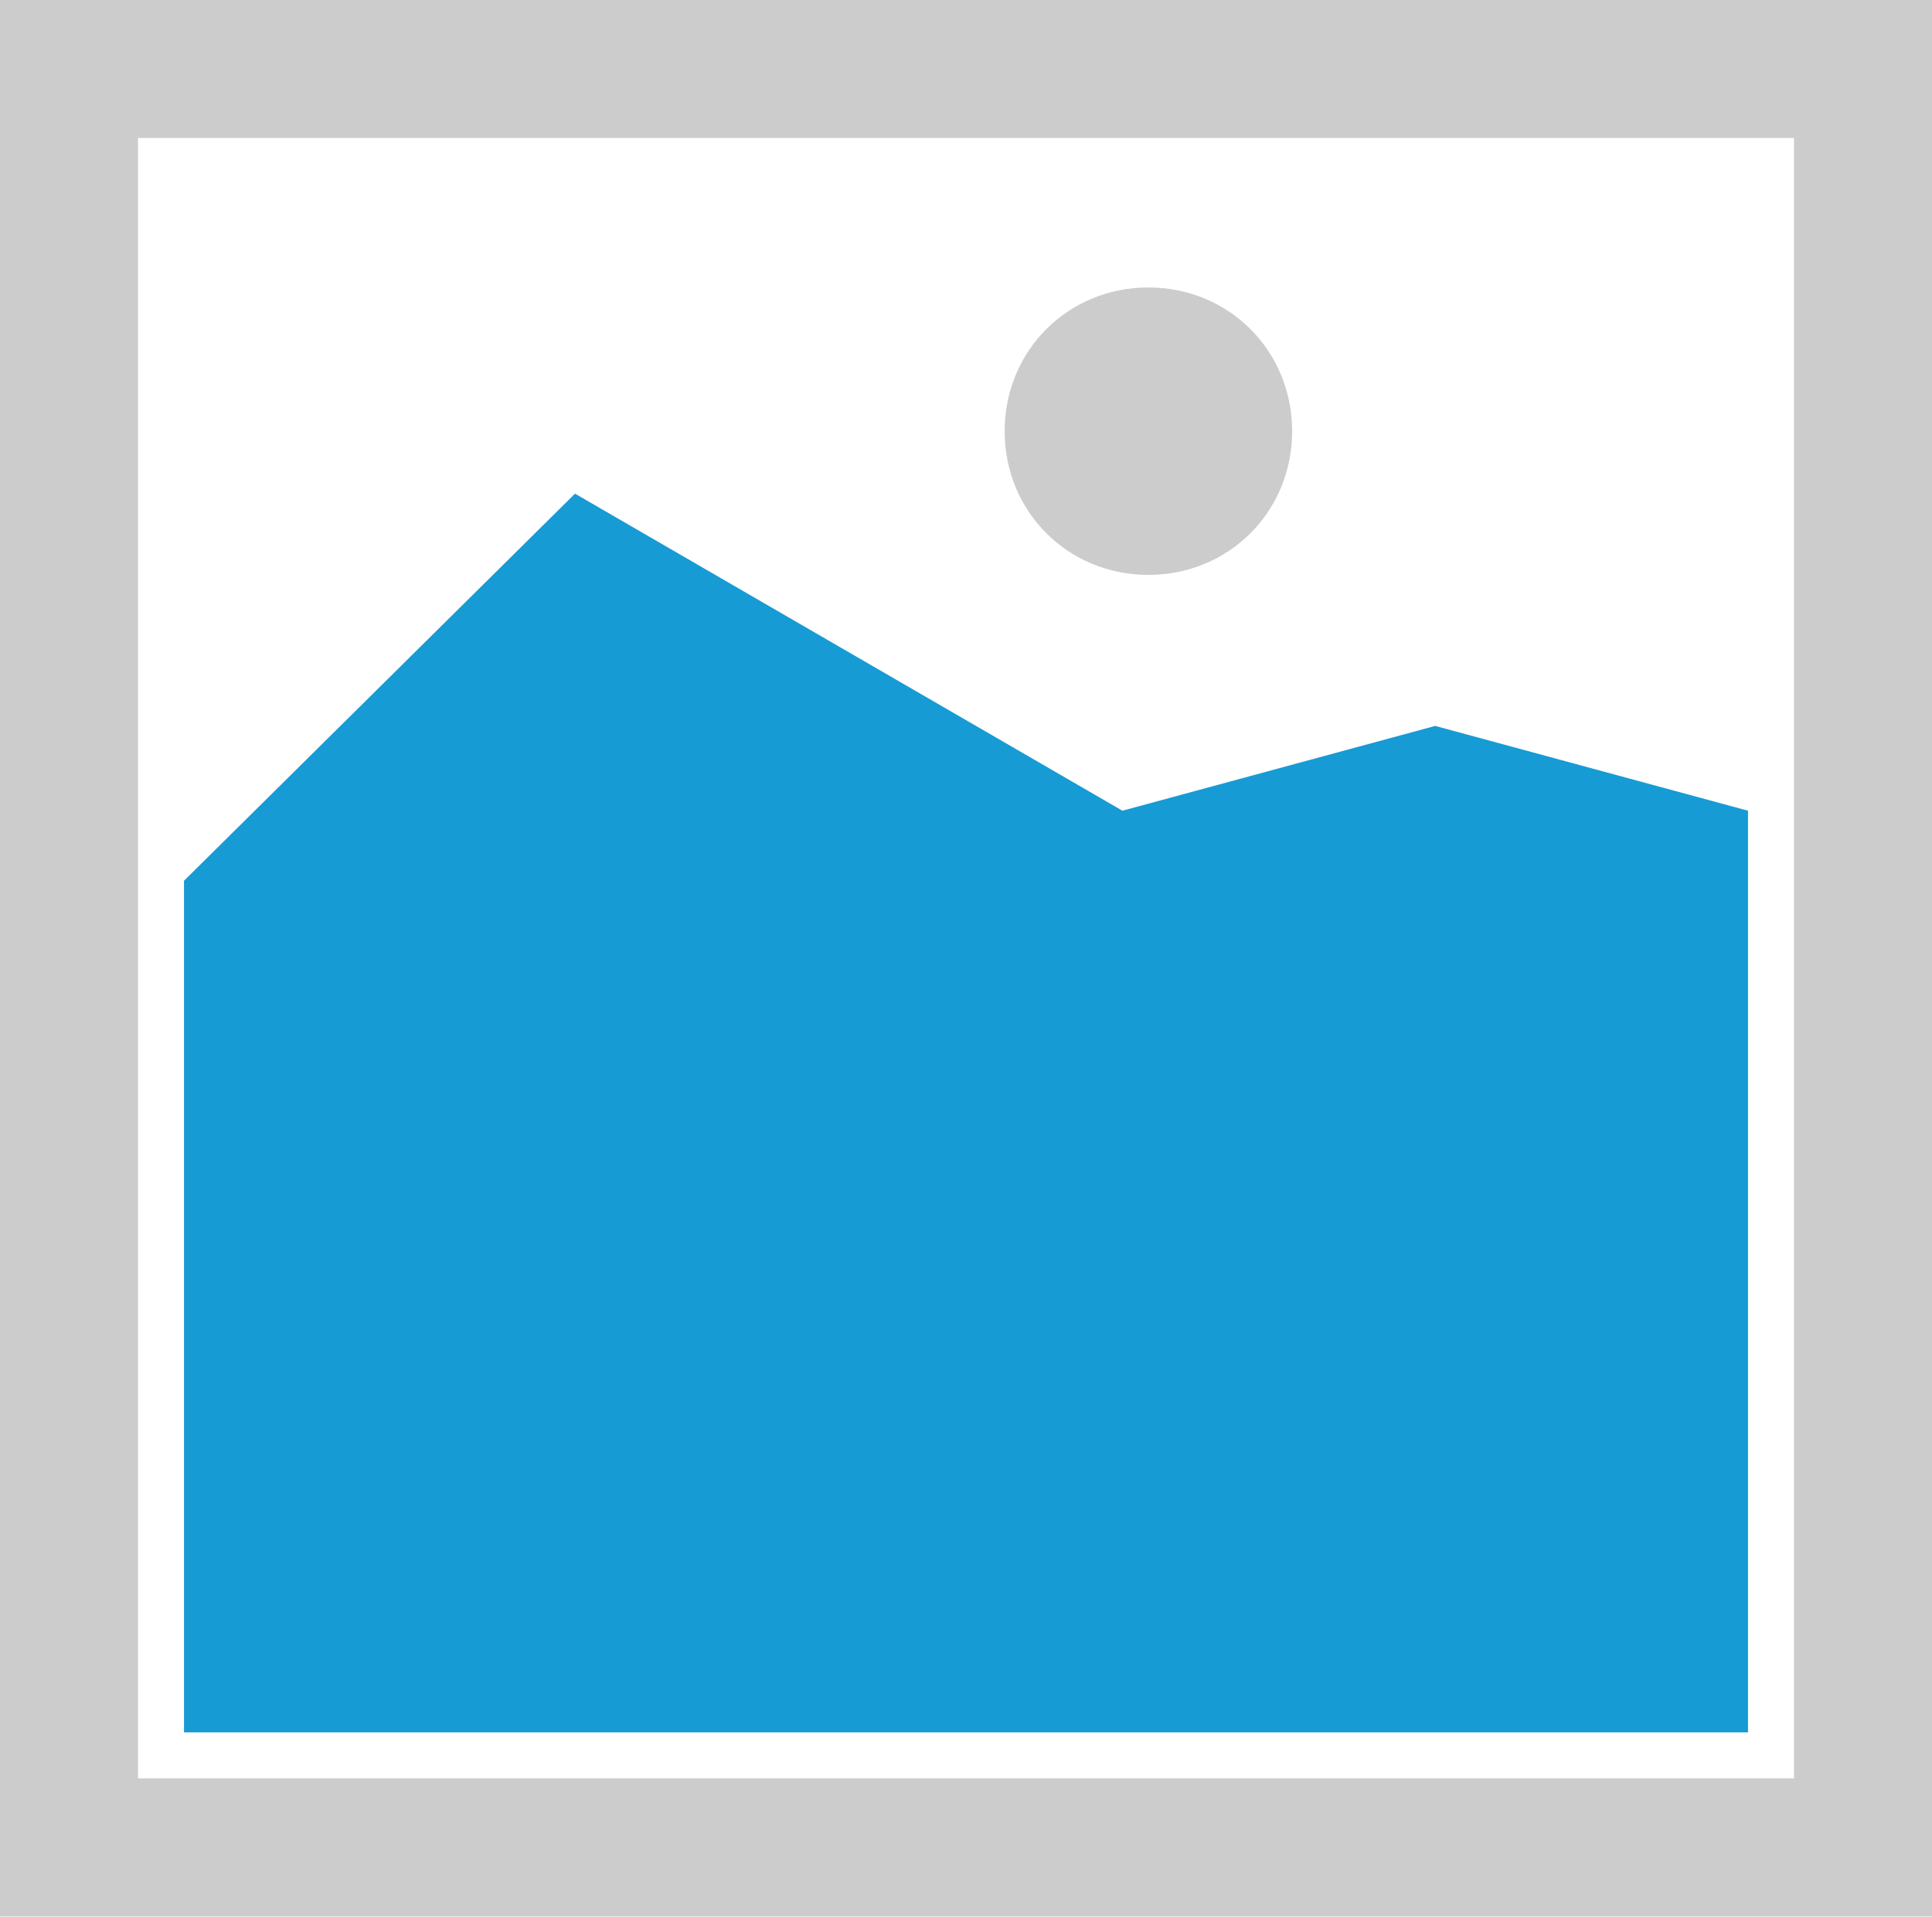
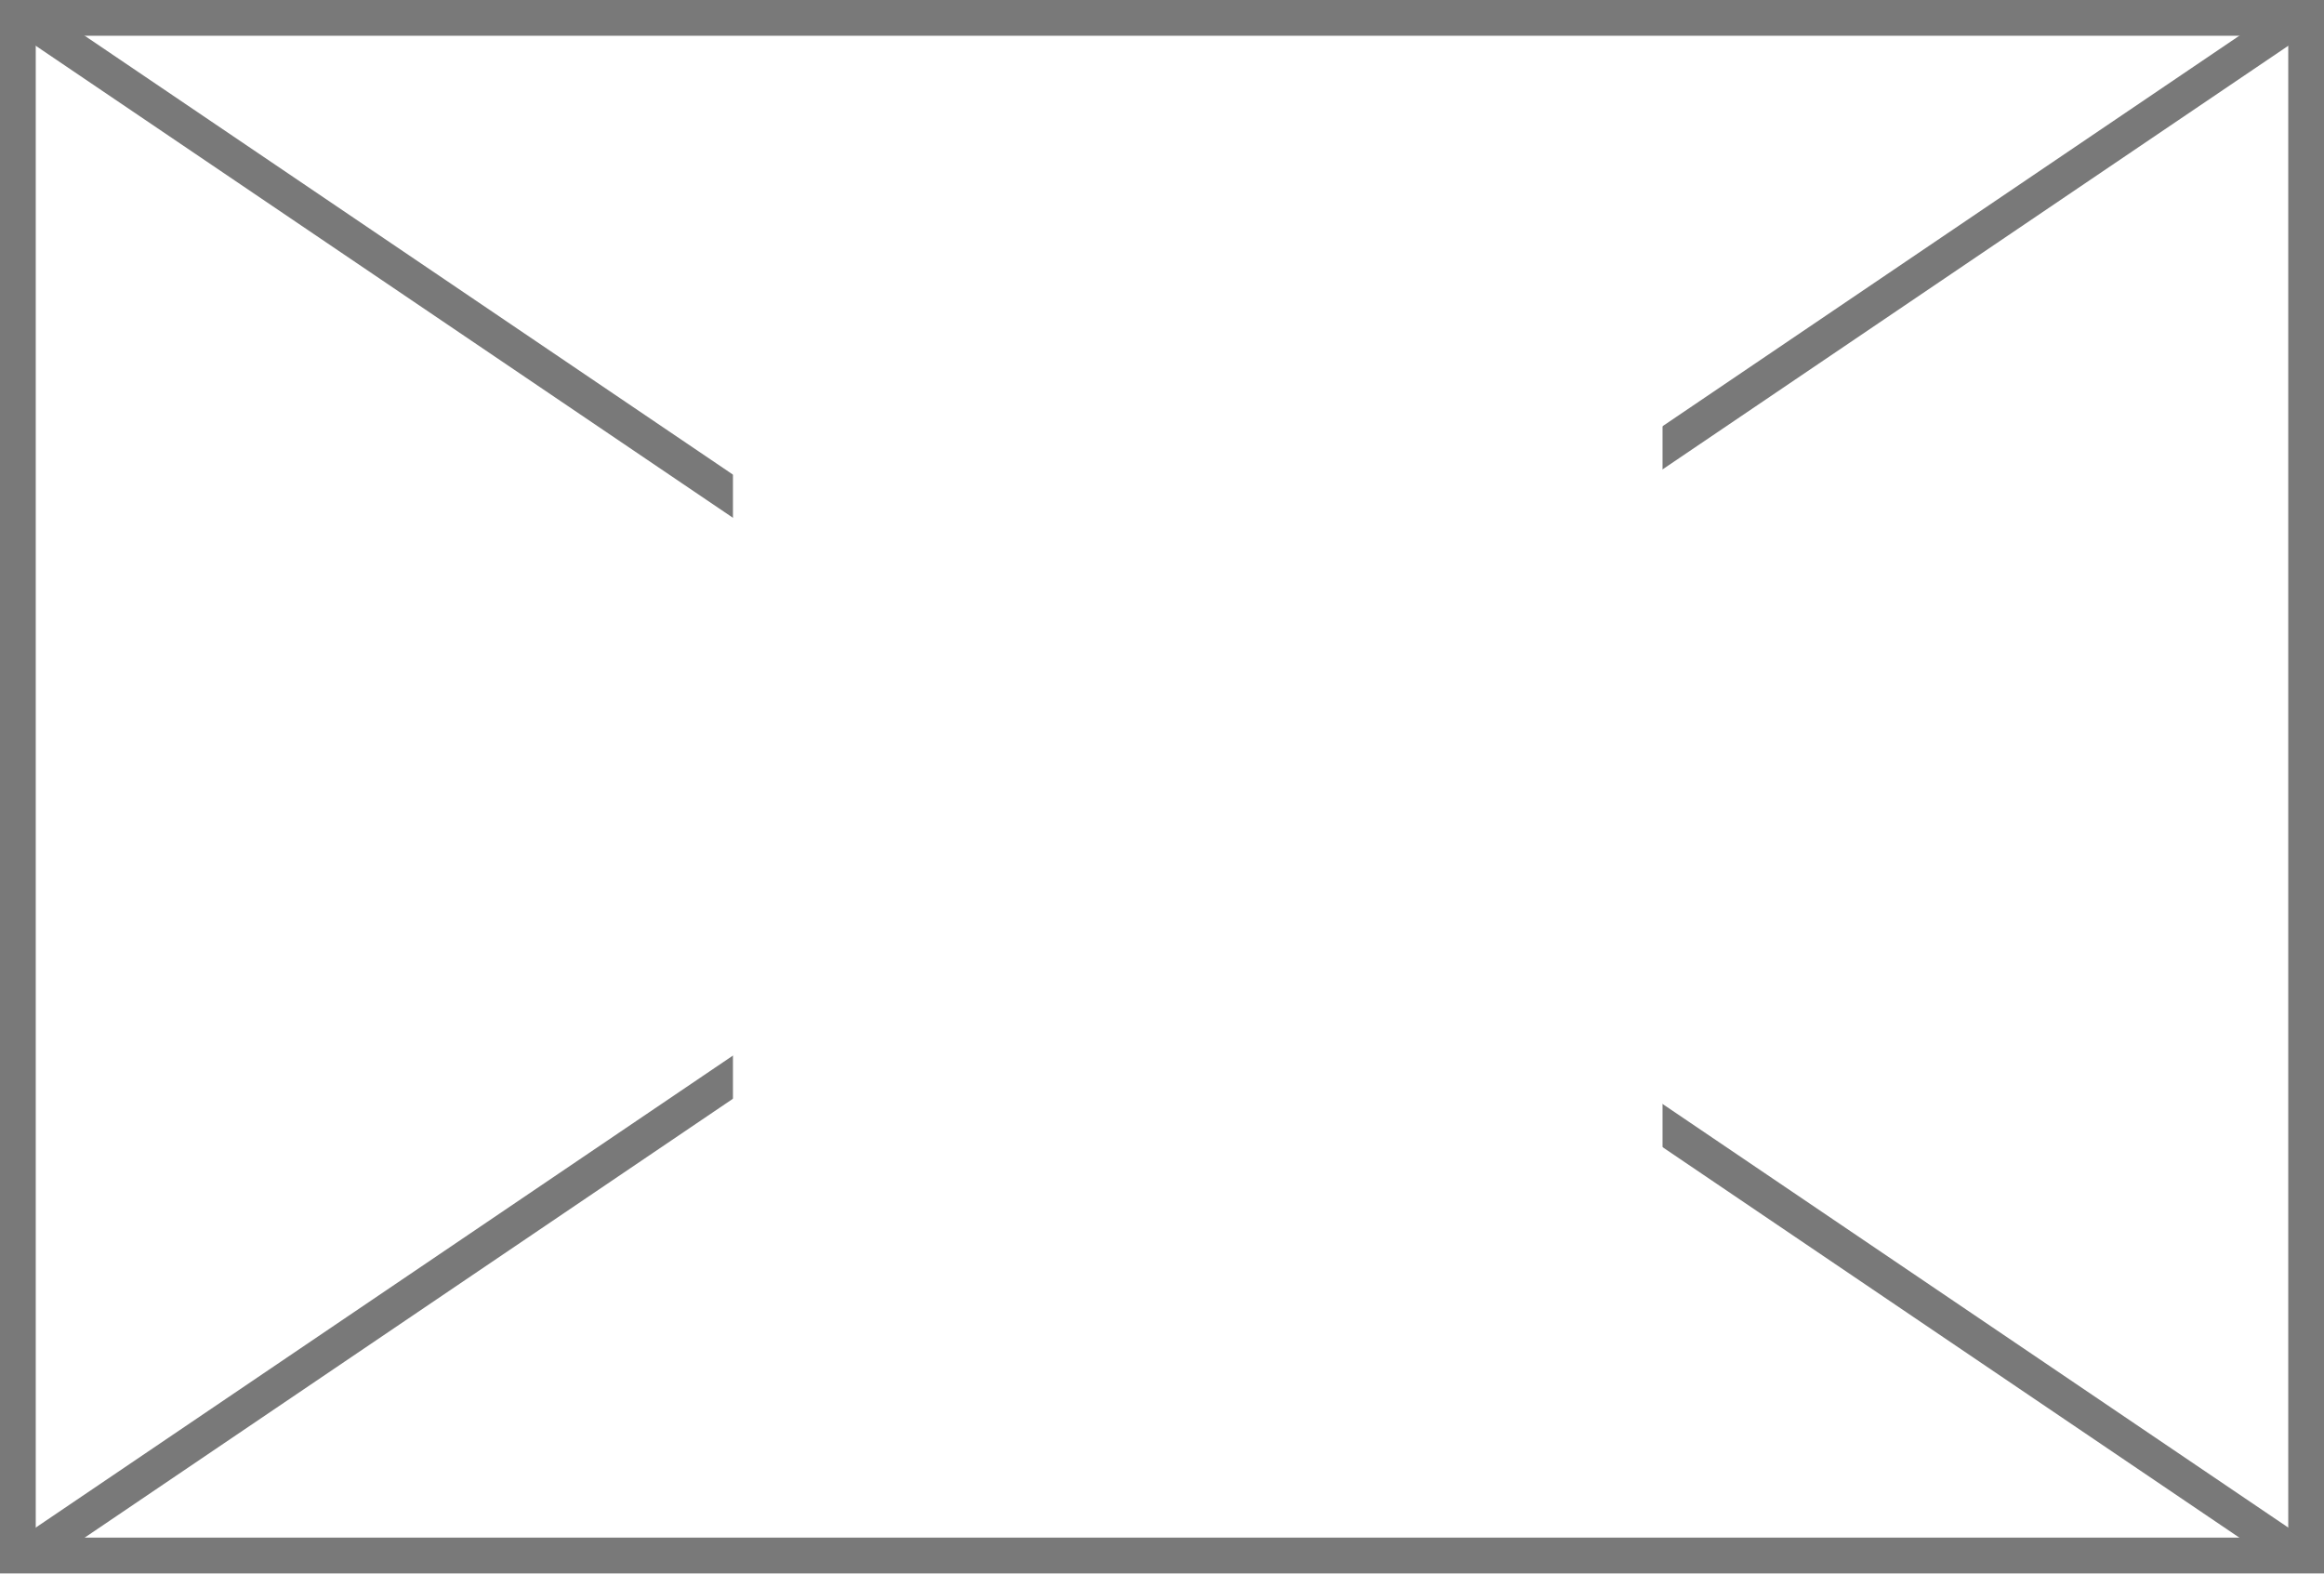
- <svg xmlns="http://www.w3.org/2000/svg" version="1.1" width="126px" height="125px">
-   <g transform="matrix(1 0 0 1 -13 -687 )">
-     <path d="M 13 687  L 139 687  L 139 812  L 13 812  L 13 687  " fill-rule="nonzero" fill="#cccccc" stroke="none" />
-     <path d="M 22 696  L 130 696  L 130 803  L 22 803  L 22 696  " fill-rule="nonzero" fill="#ffffff" stroke="none" />
-     <path d="M 87.895 724.5  C 82.645 724.5  78.52 720.375  78.52 715.125  C 78.52 709.875  82.645 705.75  87.895 705.75  C 93.145 705.75  97.27 709.875  97.27 715.125  C 97.27 720.375  93.145 724.5  87.895 724.5  " fill-rule="nonzero" fill="#cccccc" stroke="none" />
-     <path d="M 25 800  L 25 744.45  L 50.5 719.2  L 86.2 739.881  L 106.6 734.35  L 127 739.881  L 127 800  L 25 800  " fill-rule="nonzero" fill="#169bd5" stroke="none" />
+ <svg xmlns="http://www.w3.org/2000/svg" version="1.1" width="65px" height="44px">
+   <defs>
+     <mask fill="white" id="clip929">
+       <path d="M 224.5 216  L 250.5 216  L 250.5 250  L 224.5 250  Z M 204 210  L 269 210  L 269 254  L 204 254  Z " fill-rule="evenodd" />
+     </mask>
+   </defs>
+   <g transform="matrix(1 0 0 1 -204 -210 )">
+     <path d="M 204.5 210.5  L 268.5 210.5  L 268.5 253.5  L 204.5 253.5  L 204.5 210.5  Z " fill-rule="nonzero" fill="#ffffff" stroke="none" fill-opacity="0.992" />
+     <path d="M 204.5 210.5  L 268.5 210.5  L 268.5 253.5  L 204.5 253.5  L 204.5 210.5  Z " stroke-width="1" stroke="#797979" fill="none" />
+     <path d="M 204.612 210.414  L 268.388 253.586  M 268.388 210.414  L 204.612 253.586  " stroke-width="1" stroke="#797979" fill="none" mask="url(#clip929)" />
  </g>
</svg>
